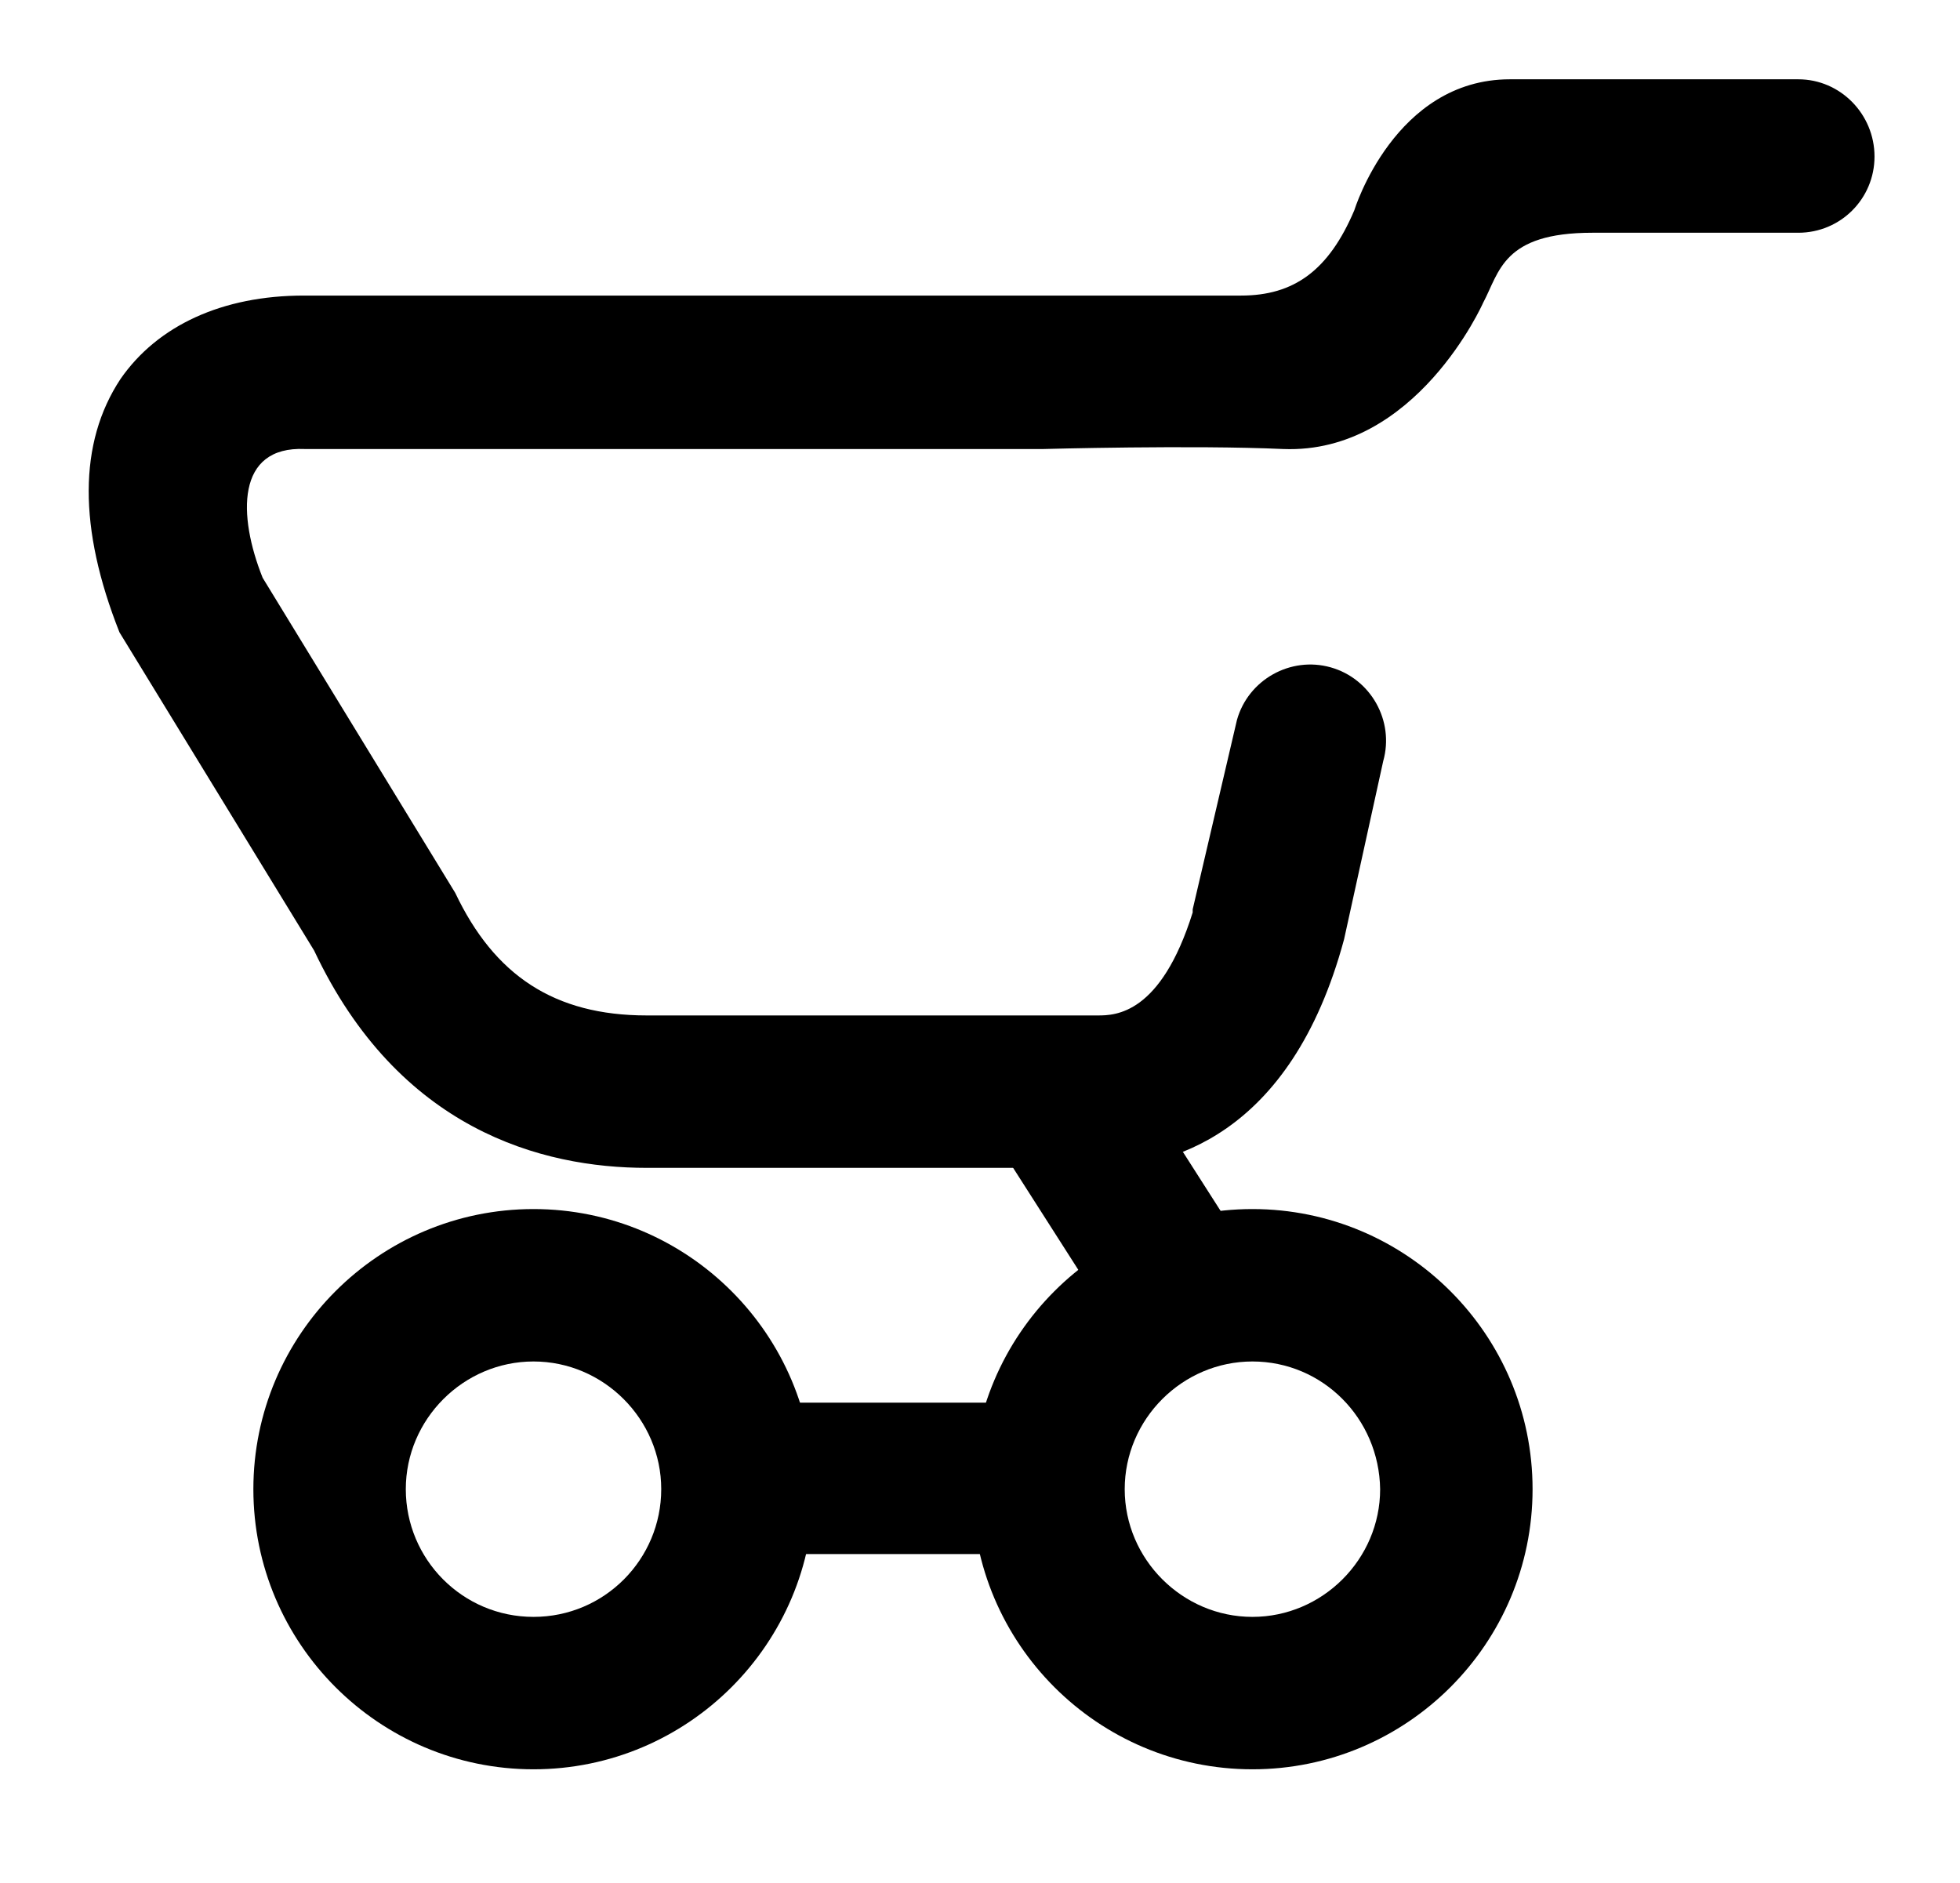
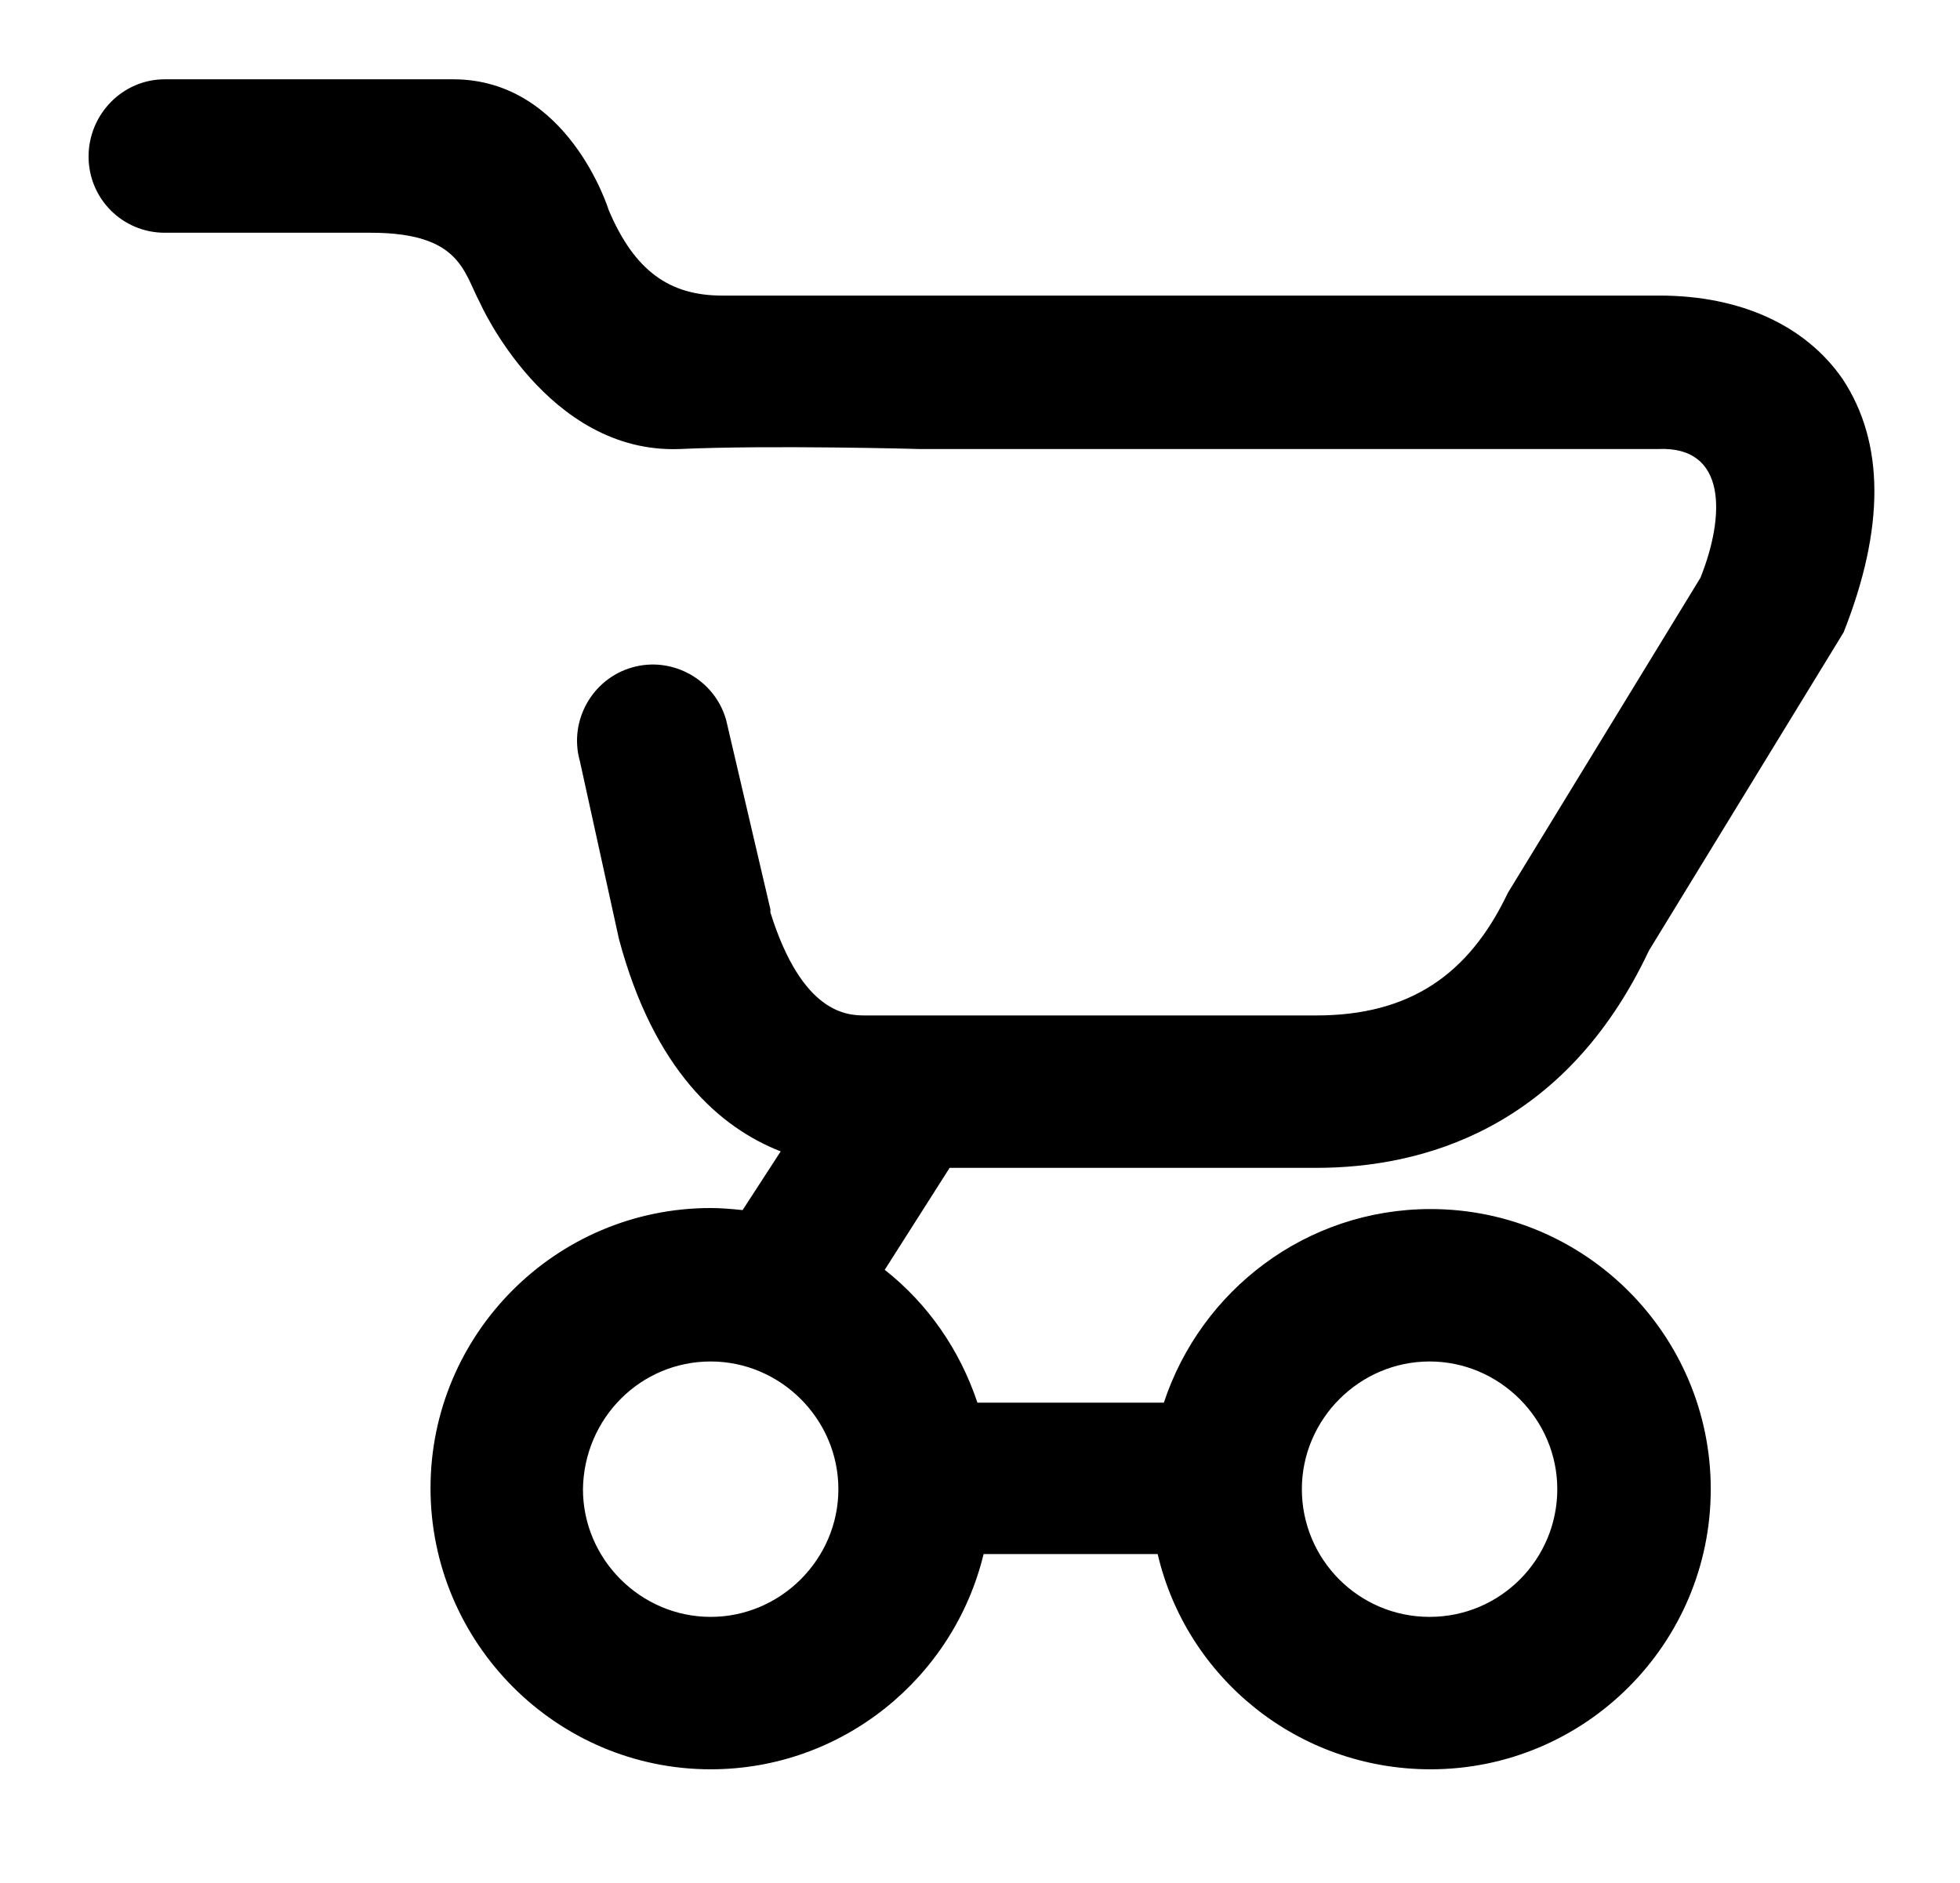
<svg xmlns="http://www.w3.org/2000/svg" version="1.1" id="Layer_1" x="0px" y="0px" viewBox="0 0 190.3 182.8" style="enable-background:new 0 0 190.3 182.8;" xml:space="preserve">
-   <path d="M174.6,7.7h-3.3c0,0-16.7,0-24.7,0c-11.2,0-15.1,12.7-15.1,12.7c-2.5,5.9-5.9,8.3-11,8.3H29.5c-7.9,0-14.2,2.9-17.8,8.1  C7.6,43,7.6,51.3,11.6,61.4l18.9,30.9c8.2,17.4,22.1,21.1,32.3,21.1h43.8c6.7,0,18.7-2.9,23.9-22.2l3.8-17.3c1.1-3.9-1.2-8-5.1-9.1  c-3.9-1.1-8,1.2-9.1,5.1l-4.3,18.4c0,0.1,0,0.2,0,0.3c-3.1,9.9-7.5,10-9.2,10H62.8c-9,0-14.8-3.9-18.6-11.9L25.5,56.1  c-2.4-6-2.6-12.8,4.1-12.5h71.7c0,0,14.5-0.4,23.3,0c12.9,0.5,19.4-14.2,19.4-14.2c1.6-3,1.9-6.8,10.6-6.8l20,0  c4.1,0,7.4-3.3,7.4-7.4S178.7,7.7,174.6,7.7z" />
-   <path d="M97.6,112.2l10.8,16.9c1.9,3.6,6.4,5,10,3h0c3.6-1.9,5-6.4,3-10l-10.8-16.9c-1.9-3.6-6.4-5-10-3l0,0  C97.1,104.1,95.7,108.6,97.6,112.2z" />
-   <g>
-     <path d="M121.6,171.8c-15,0-27.2-12.2-27.2-27.2c0-15,12.2-27.2,27.2-27.2s27.2,12.2,27.2,27.2   C148.8,159.6,136.6,171.8,121.6,171.8z M121.6,132.2c-6.8,0-12.4,5.6-12.4,12.4c0,6.8,5.6,12.4,12.4,12.4s12.4-5.6,12.4-12.4   C133.9,137.7,128.4,132.2,121.6,132.2z" />
-   </g>
-   <g>
-     <path d="M51.8,171.8c-15,0-27.2-12.2-27.2-27.2c0-15,12.2-27.2,27.2-27.2S79,129.6,79,144.6C79,159.6,66.8,171.8,51.8,171.8z    M51.8,132.2c-6.8,0-12.4,5.6-12.4,12.4S44.9,157,51.8,157s12.4-5.6,12.4-12.4S58.6,132.2,51.8,132.2z" />
-   </g>
-   <path d="M75.4,150.9l20.1,0c4.1,0.3,7.6-2.7,7.9-6.8v0c0.3-4.1-2.7-7.6-6.8-7.9l-20.1,0c-4.1-0.3-7.6,2.7-7.9,6.8v0  C68.3,147,71.3,150.6,75.4,150.9z" />
+   <path d="M8.6,15.2c0,4.1,3.3,7.4,7.4,7.4h20c8.7,0,9,3.8,10.6,6.8c0,0,6.5,14.7,19.4,14.2c8.8-0.4,23.3,0,23.3,0H161  c6.7-0.3,6.5,6.5,4.1,12.5l-18.7,30.6c-3.8,8-9.6,11.9-18.6,11.9H84c-1.7,0-6.1-0.1-9.2-10c0-0.1,0-0.2,0-0.3l-4.3-18.4  c-1.1-3.9-5.2-6.2-9.1-5.1c-3.9,1.1-6.2,5.2-5.1,9.1l3.8,17.3c3.4,12.7,9.8,18.3,15.7,20.6l-3.7,5.7c-1-0.1-2-0.2-3.1-0.2  c-15,0-27.2,12.2-27.2,27.2S54,171.8,69,171.8c12.8,0,23.6-8.9,26.5-20.9h16.9c2.8,12,13.6,20.9,26.5,20.9c15,0,27.2-12.2,27.2-27.2  s-12.2-27.2-27.2-27.2c-12.1,0-22.3,7.9-25.9,18.8H94.9c-1.7-5.1-4.8-9.6-9-12.9l6.3-9.9h35.6c10.2,0,24.1-3.7,32.3-21.1L179,61.4  c4-10.1,4-18.4-0.1-24.6c-3.6-5.2-9.9-8.1-17.8-8.1h-91c-5.1,0-8.5-2.4-11-8.3c0,0-3.9-12.7-15.1-12.7c-8,0-24.7,0-24.7,0H16  C11.9,7.7,8.6,11.1,8.6,15.2z M126.4,144.6c0-6.8,5.6-12.4,12.4-12.4s12.4,5.6,12.4,12.4s-5.5,12.4-12.4,12.4  C131.9,157,126.4,151.4,126.4,144.6z M69,132.2c6.8,0,12.4,5.6,12.4,12.4S75.8,157,69,157c-6.8,0-12.4-5.6-12.4-12.4  C56.7,137.7,62.2,132.2,69,132.2z" />
</svg>
